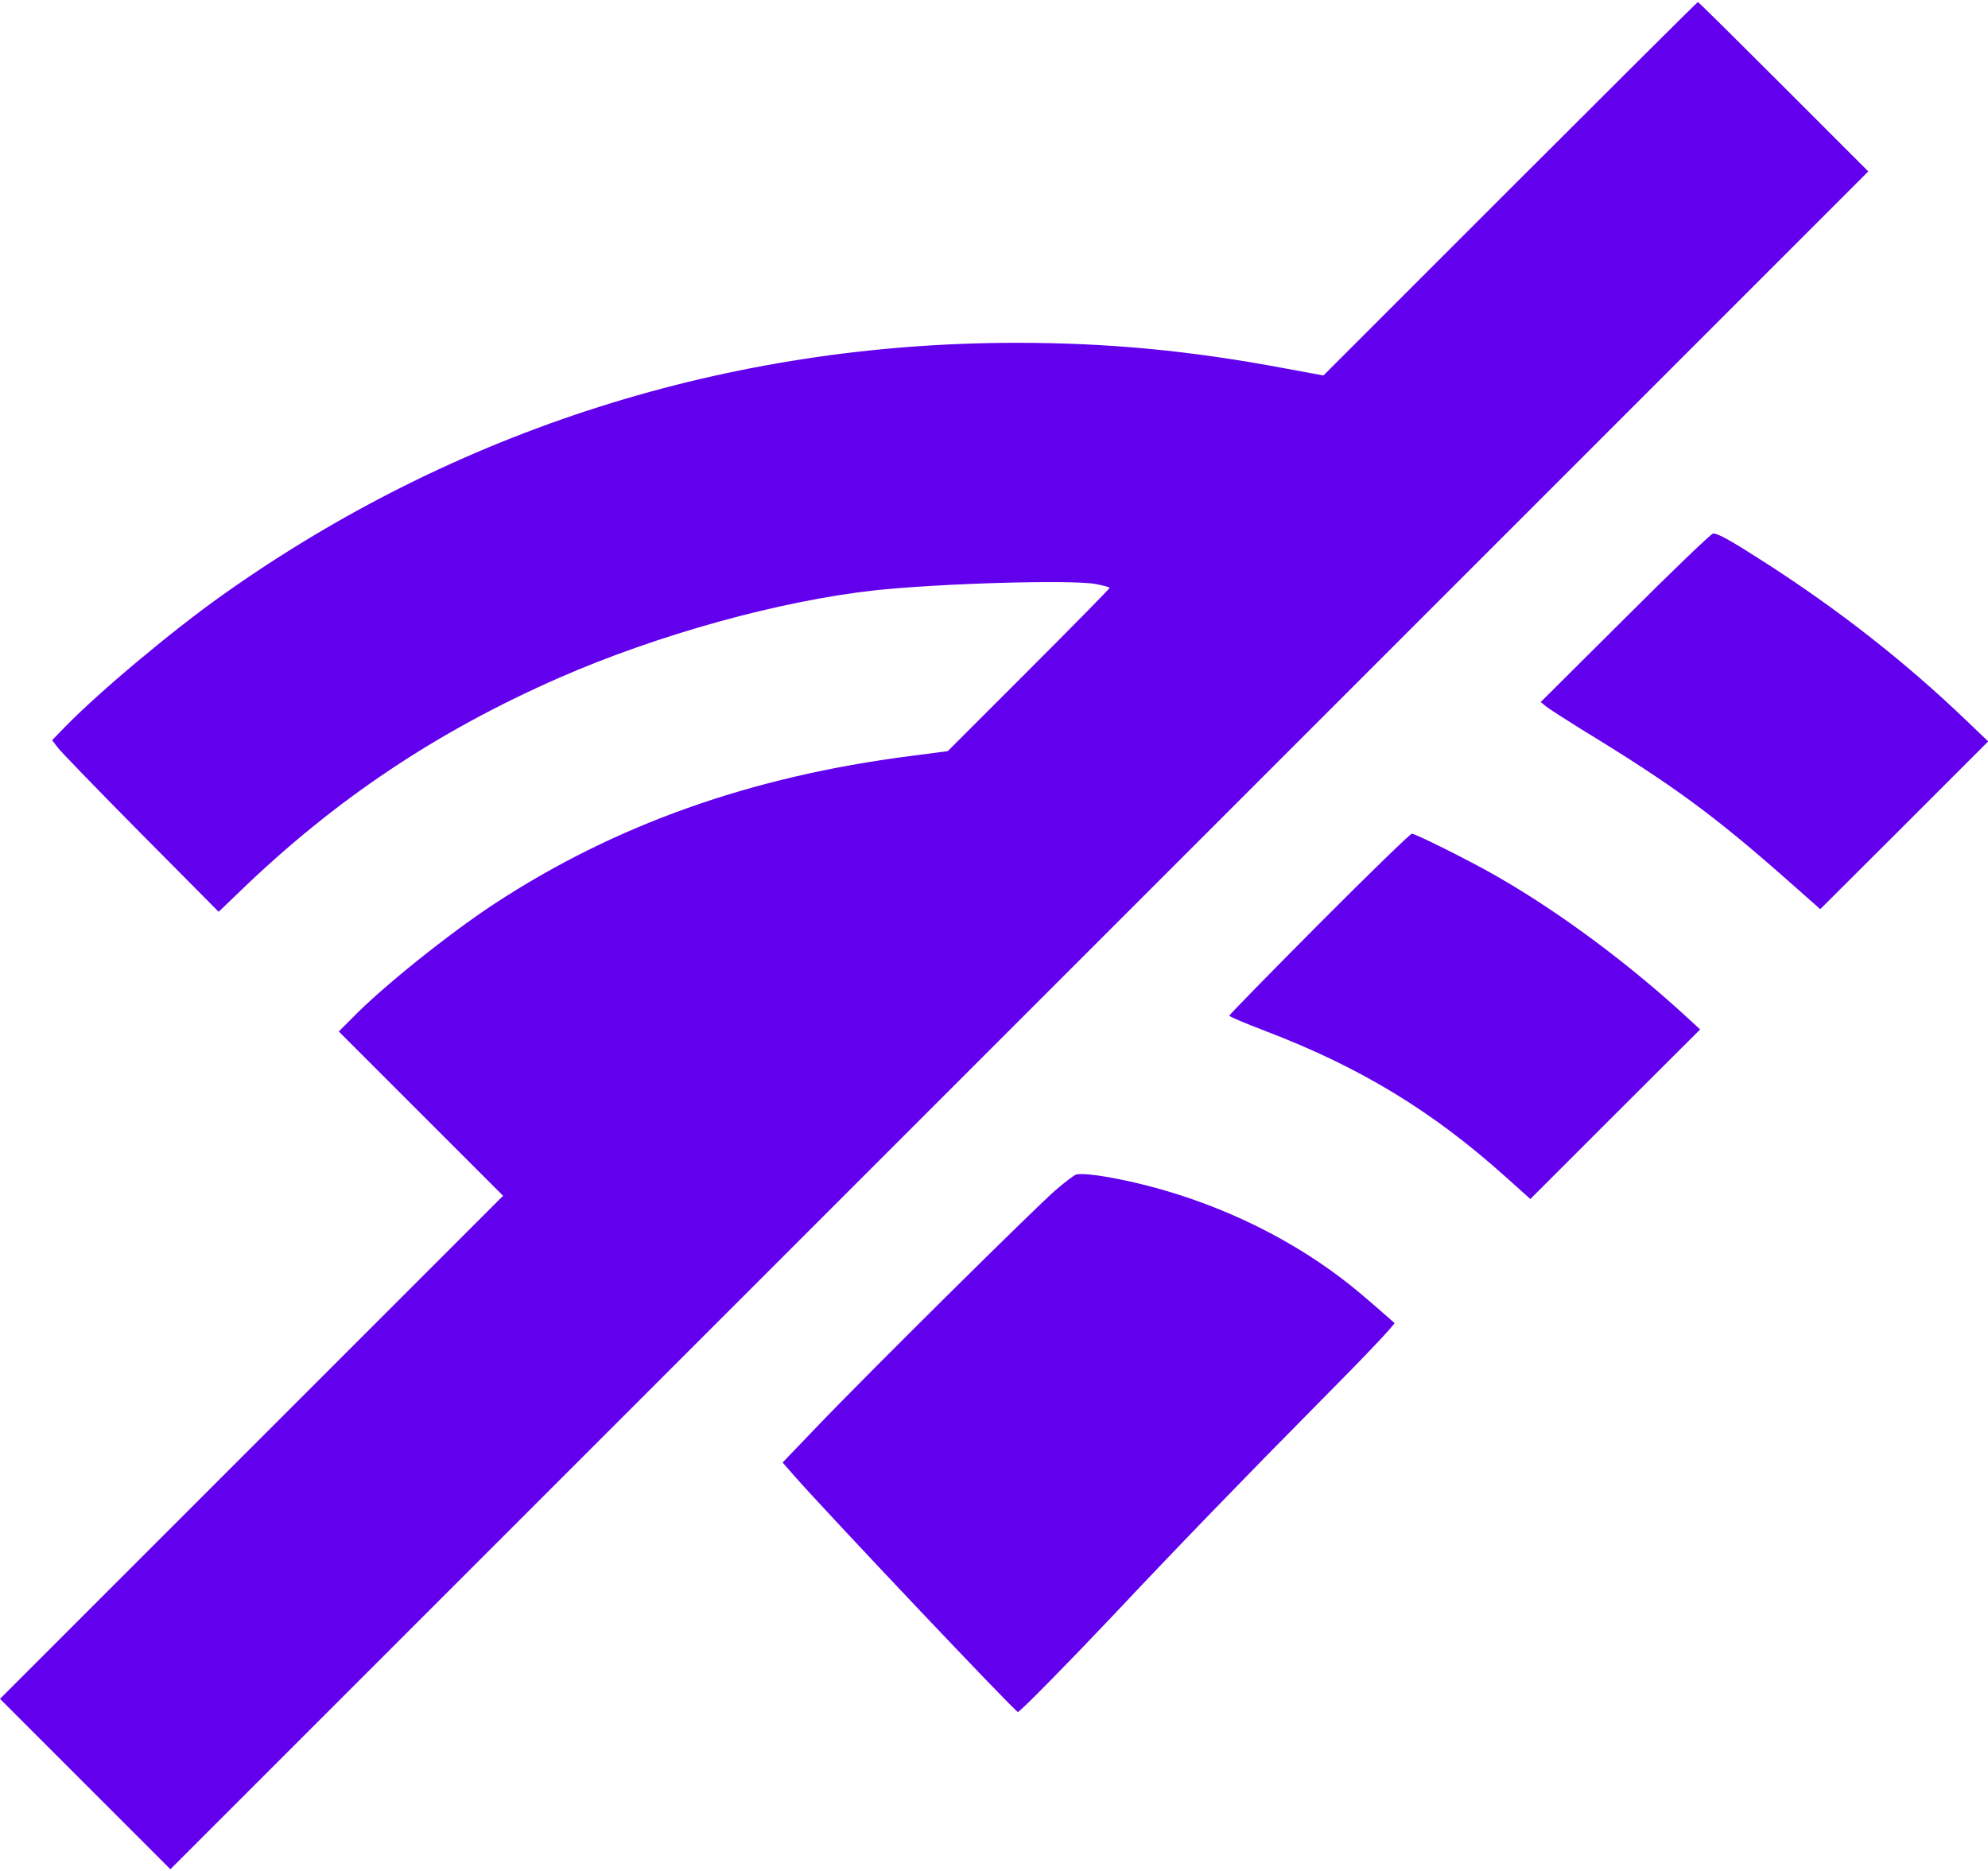
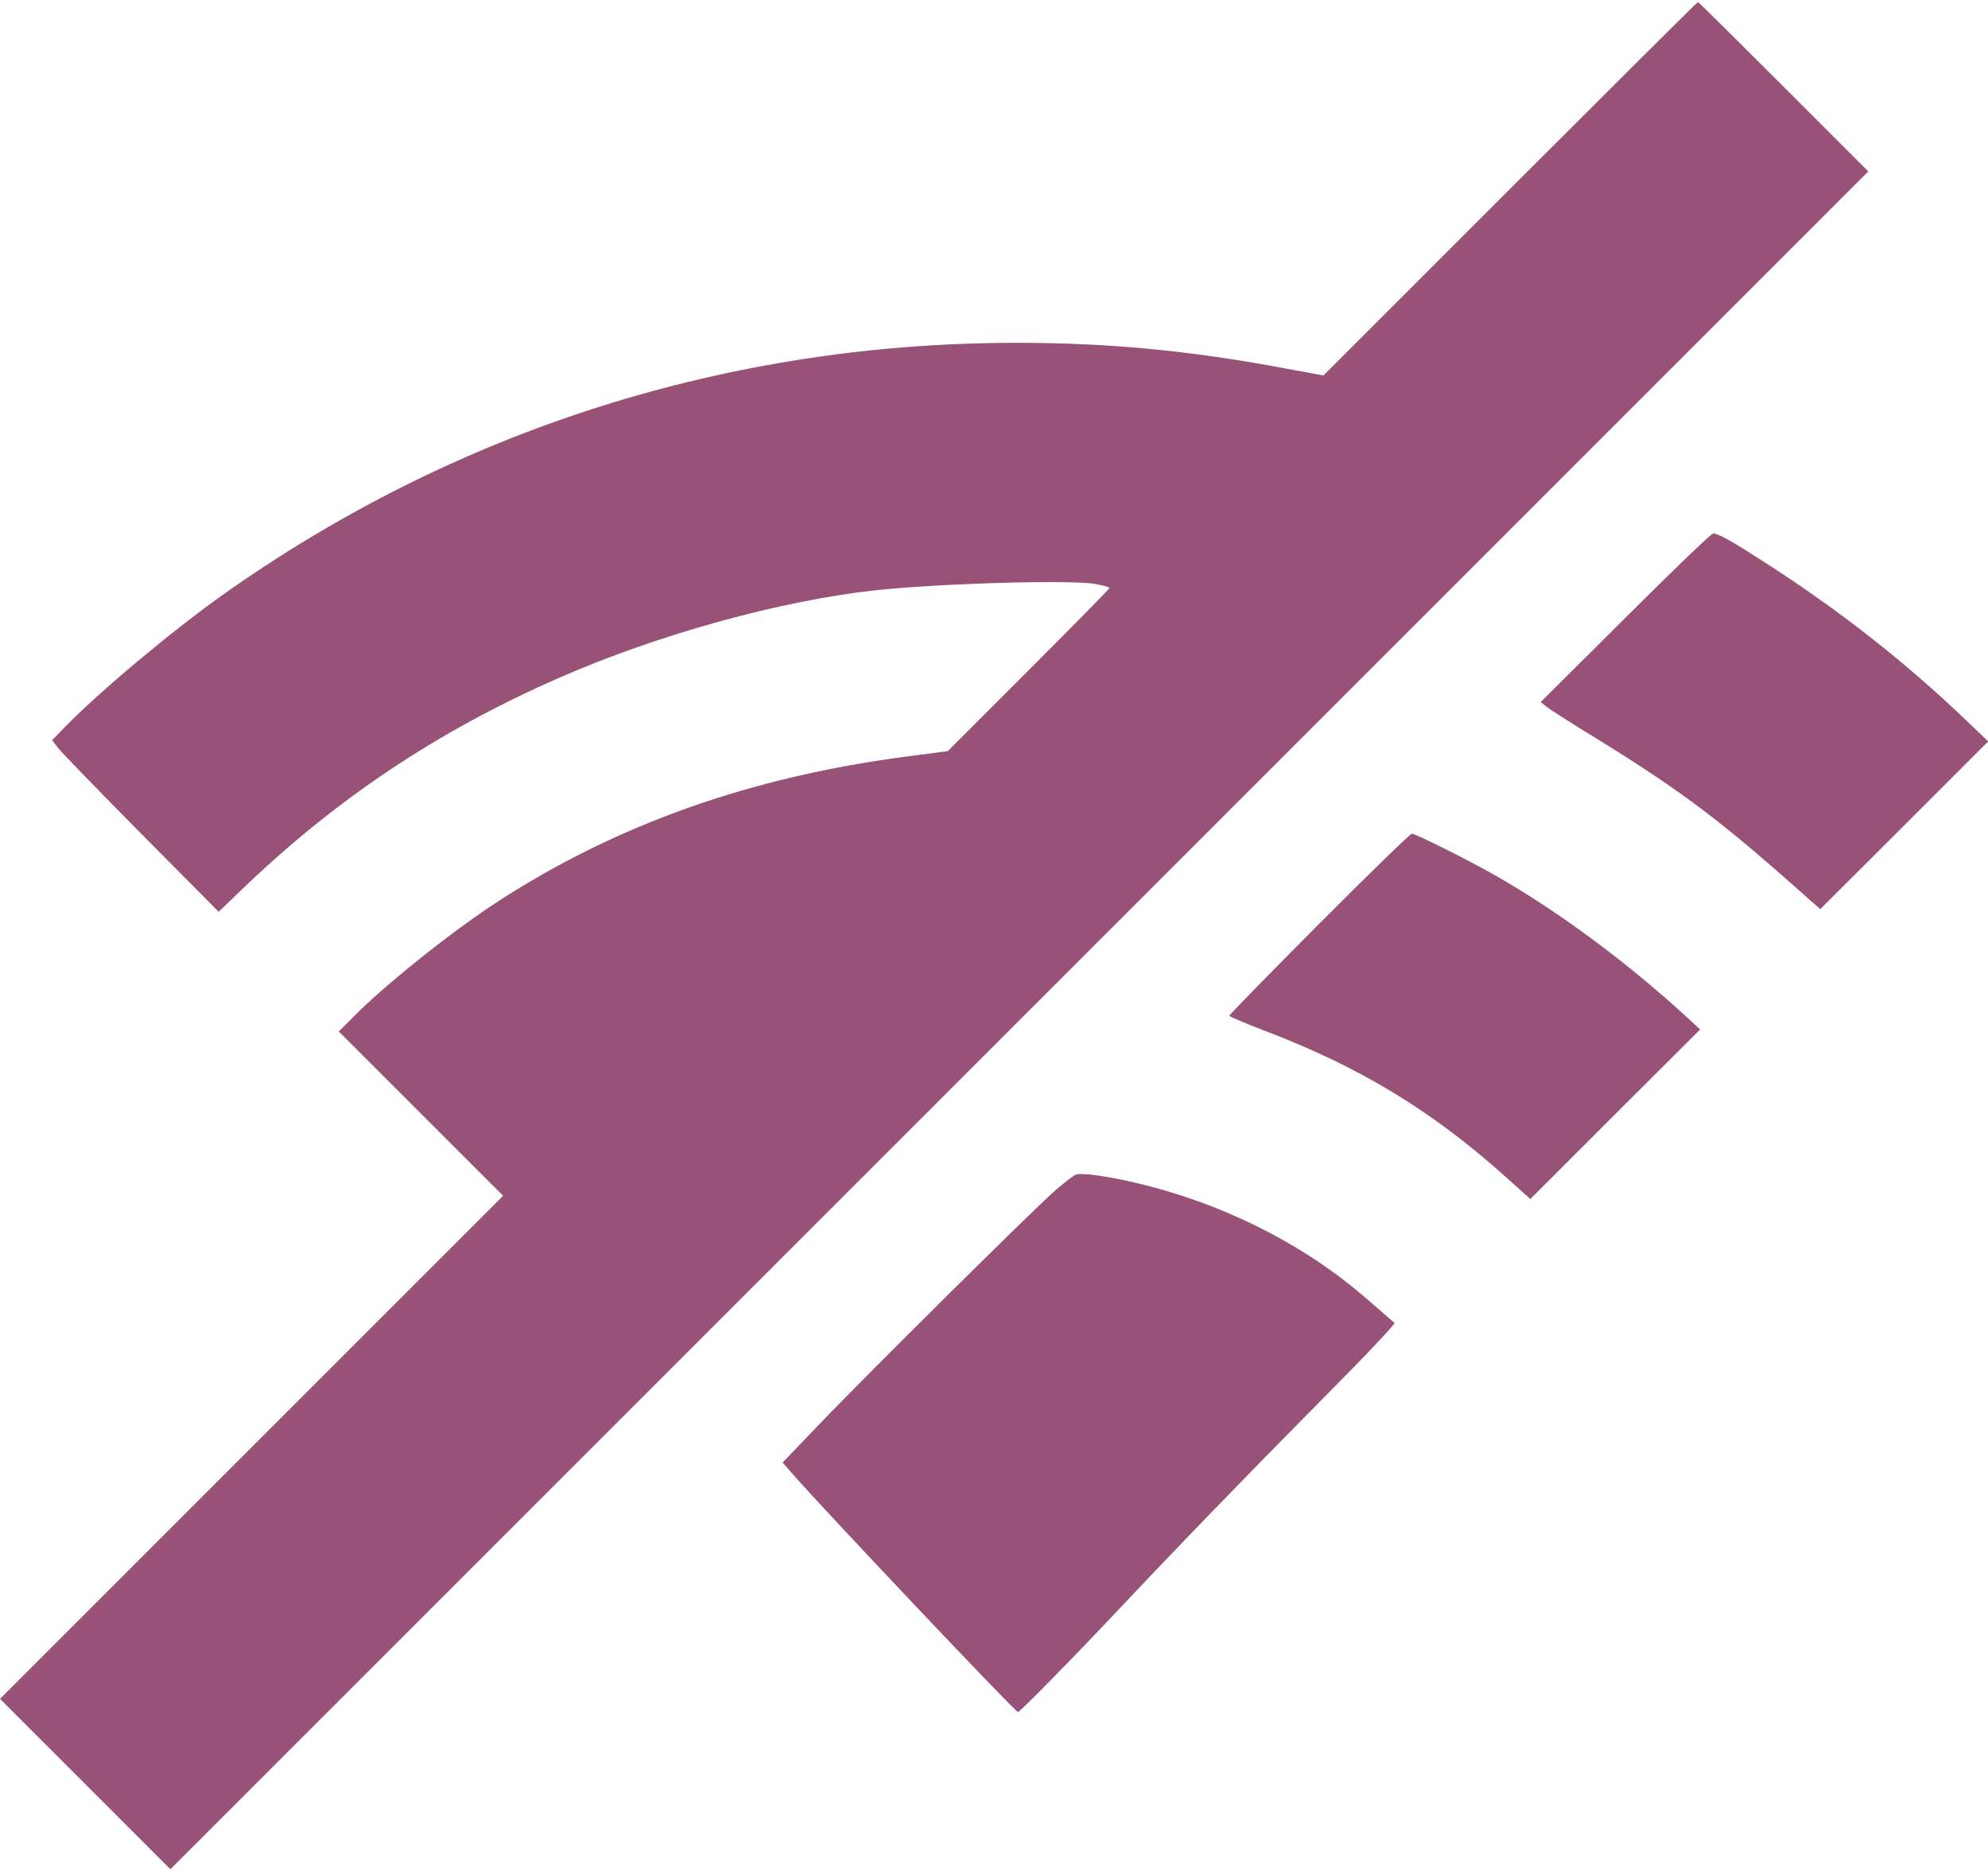
<svg xmlns="http://www.w3.org/2000/svg" version="1.0" width="980pt" height="922pt" viewBox="0 0 980 922" preserveAspectRatio="xMidYMid meet">
-   <g transform="translate(0,922) scale(0.1,-0.1)" fill="#6200EE" stroke="none">
+   <g transform="translate(0,922) scale(0.1,-0.1)" fill="#985277" stroke="none">
    <path d="M7444 8289 l-920 -920 -190 35 c-469 88 -871 126 -1322 126 -1419 0 -2767 -428 -3916 -1244 -249 -177 -604 -474 -775 -649 l-64 -66 29 -38 c16 -21 200 -211 410 -423 l382 -385 104 100 c468 452 969 788 1573 1053 488 214 1093 381 1560 432 320 34 963 53 1085 31 39 -7 70 -16 70 -19 0 -4 -180 -187 -399 -406 l-399 -399 -184 -24 c-787 -101 -1457 -339 -2053 -730 -223 -147 -549 -408 -697 -560 l-68 -68 405 -405 405 -405 -1240 -1240 -1240 -1240 420 -420 420 -420 4185 4185 4185 4185 -417 417 c-230 230 -420 418 -423 418 -3 0 -419 -414 -926 -921z" />
    <path d="M8012 6174 l-417 -415 27 -22 c15 -12 90 -60 165 -107 464 -283 662 -428 1047 -769 l139 -123 414 413 414 414 -113 108 c-297 284 -617 535 -978 768 -177 114 -240 149 -265 149 -9 0 -204 -187 -433 -416z" />
    <path d="M6503 4666 c-244 -245 -443 -449 -443 -453 0 -5 82 -39 181 -77 463 -177 818 -392 1178 -715 l125 -112 418 418 419 418 -63 58 c-293 270 -637 525 -948 702 -124 71 -392 205 -410 205 -8 0 -214 -200 -457 -444z" />
    <path d="M5303 3429 c-10 -4 -54 -37 -98 -75 -92 -78 -949 -927 -1187 -1177 l-160 -167 55 -63 c167 -190 1092 -1167 1105 -1167 10 0 259 254 468 475 316 336 648 679 1023 1058 217 218 371 381 365 385 -143 126 -193 168 -261 220 -291 221 -650 387 -1023 473 -144 33 -260 48 -287 38z" />
  </g>
</svg>
